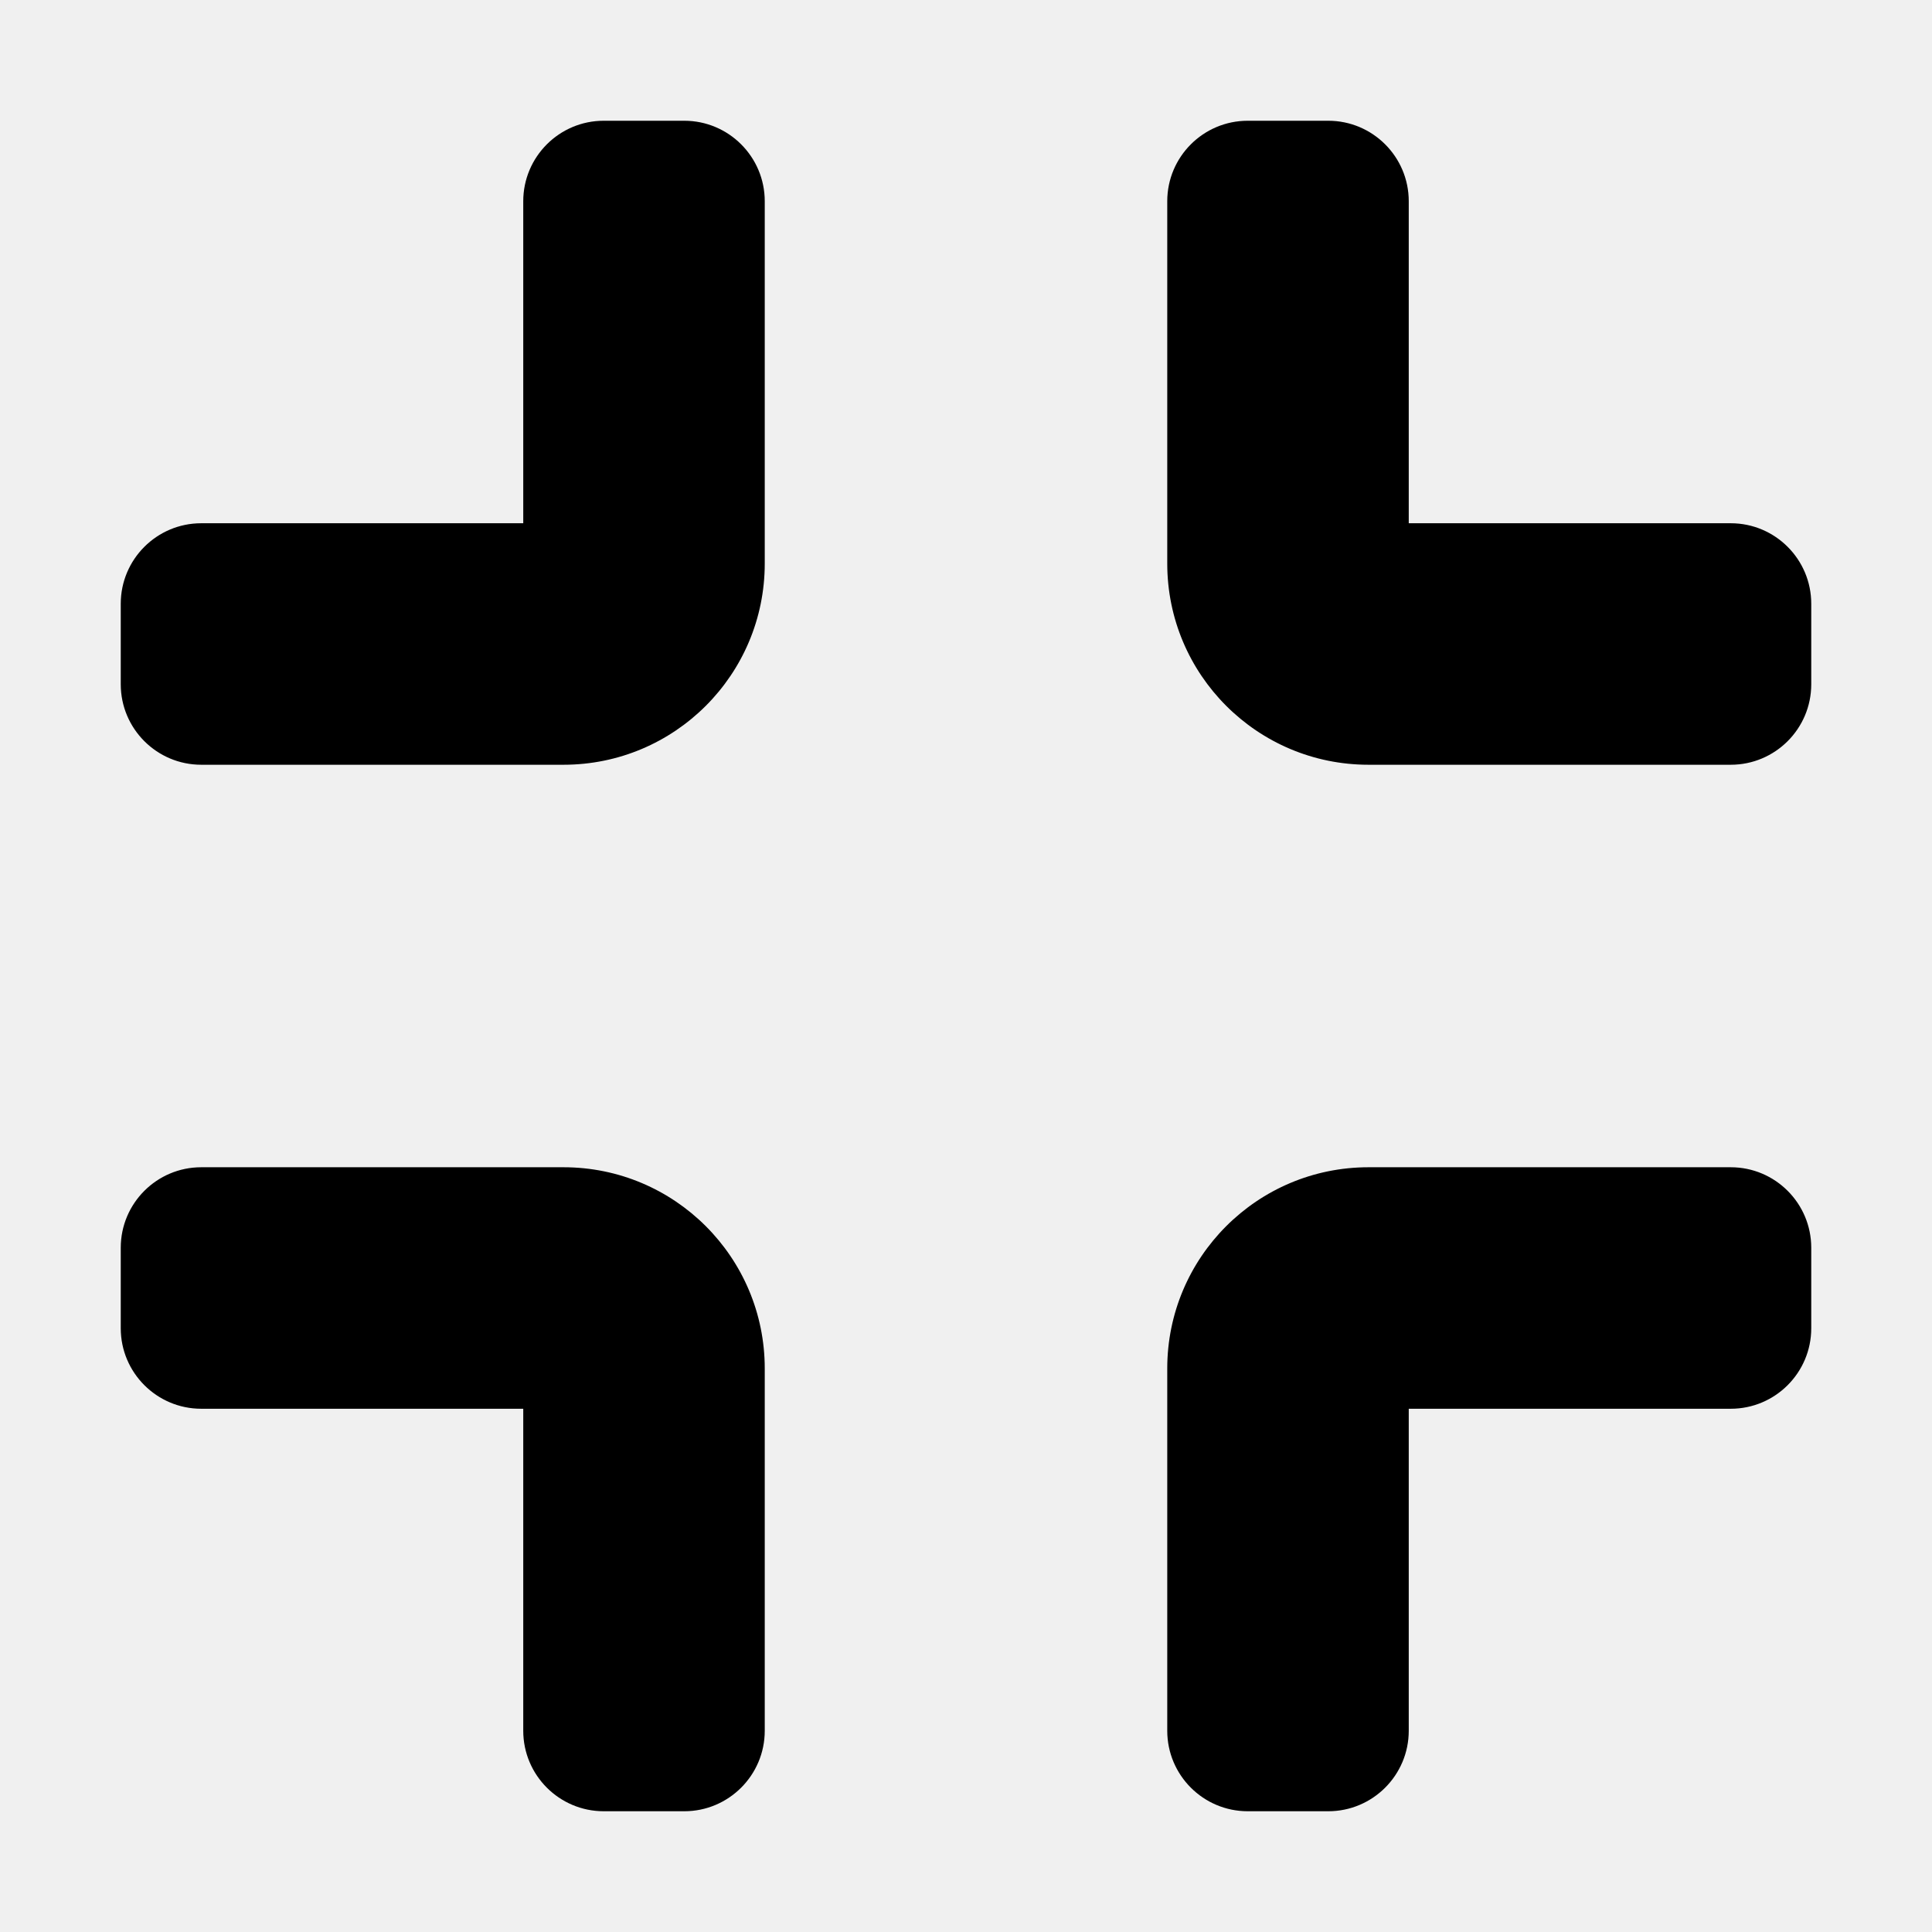
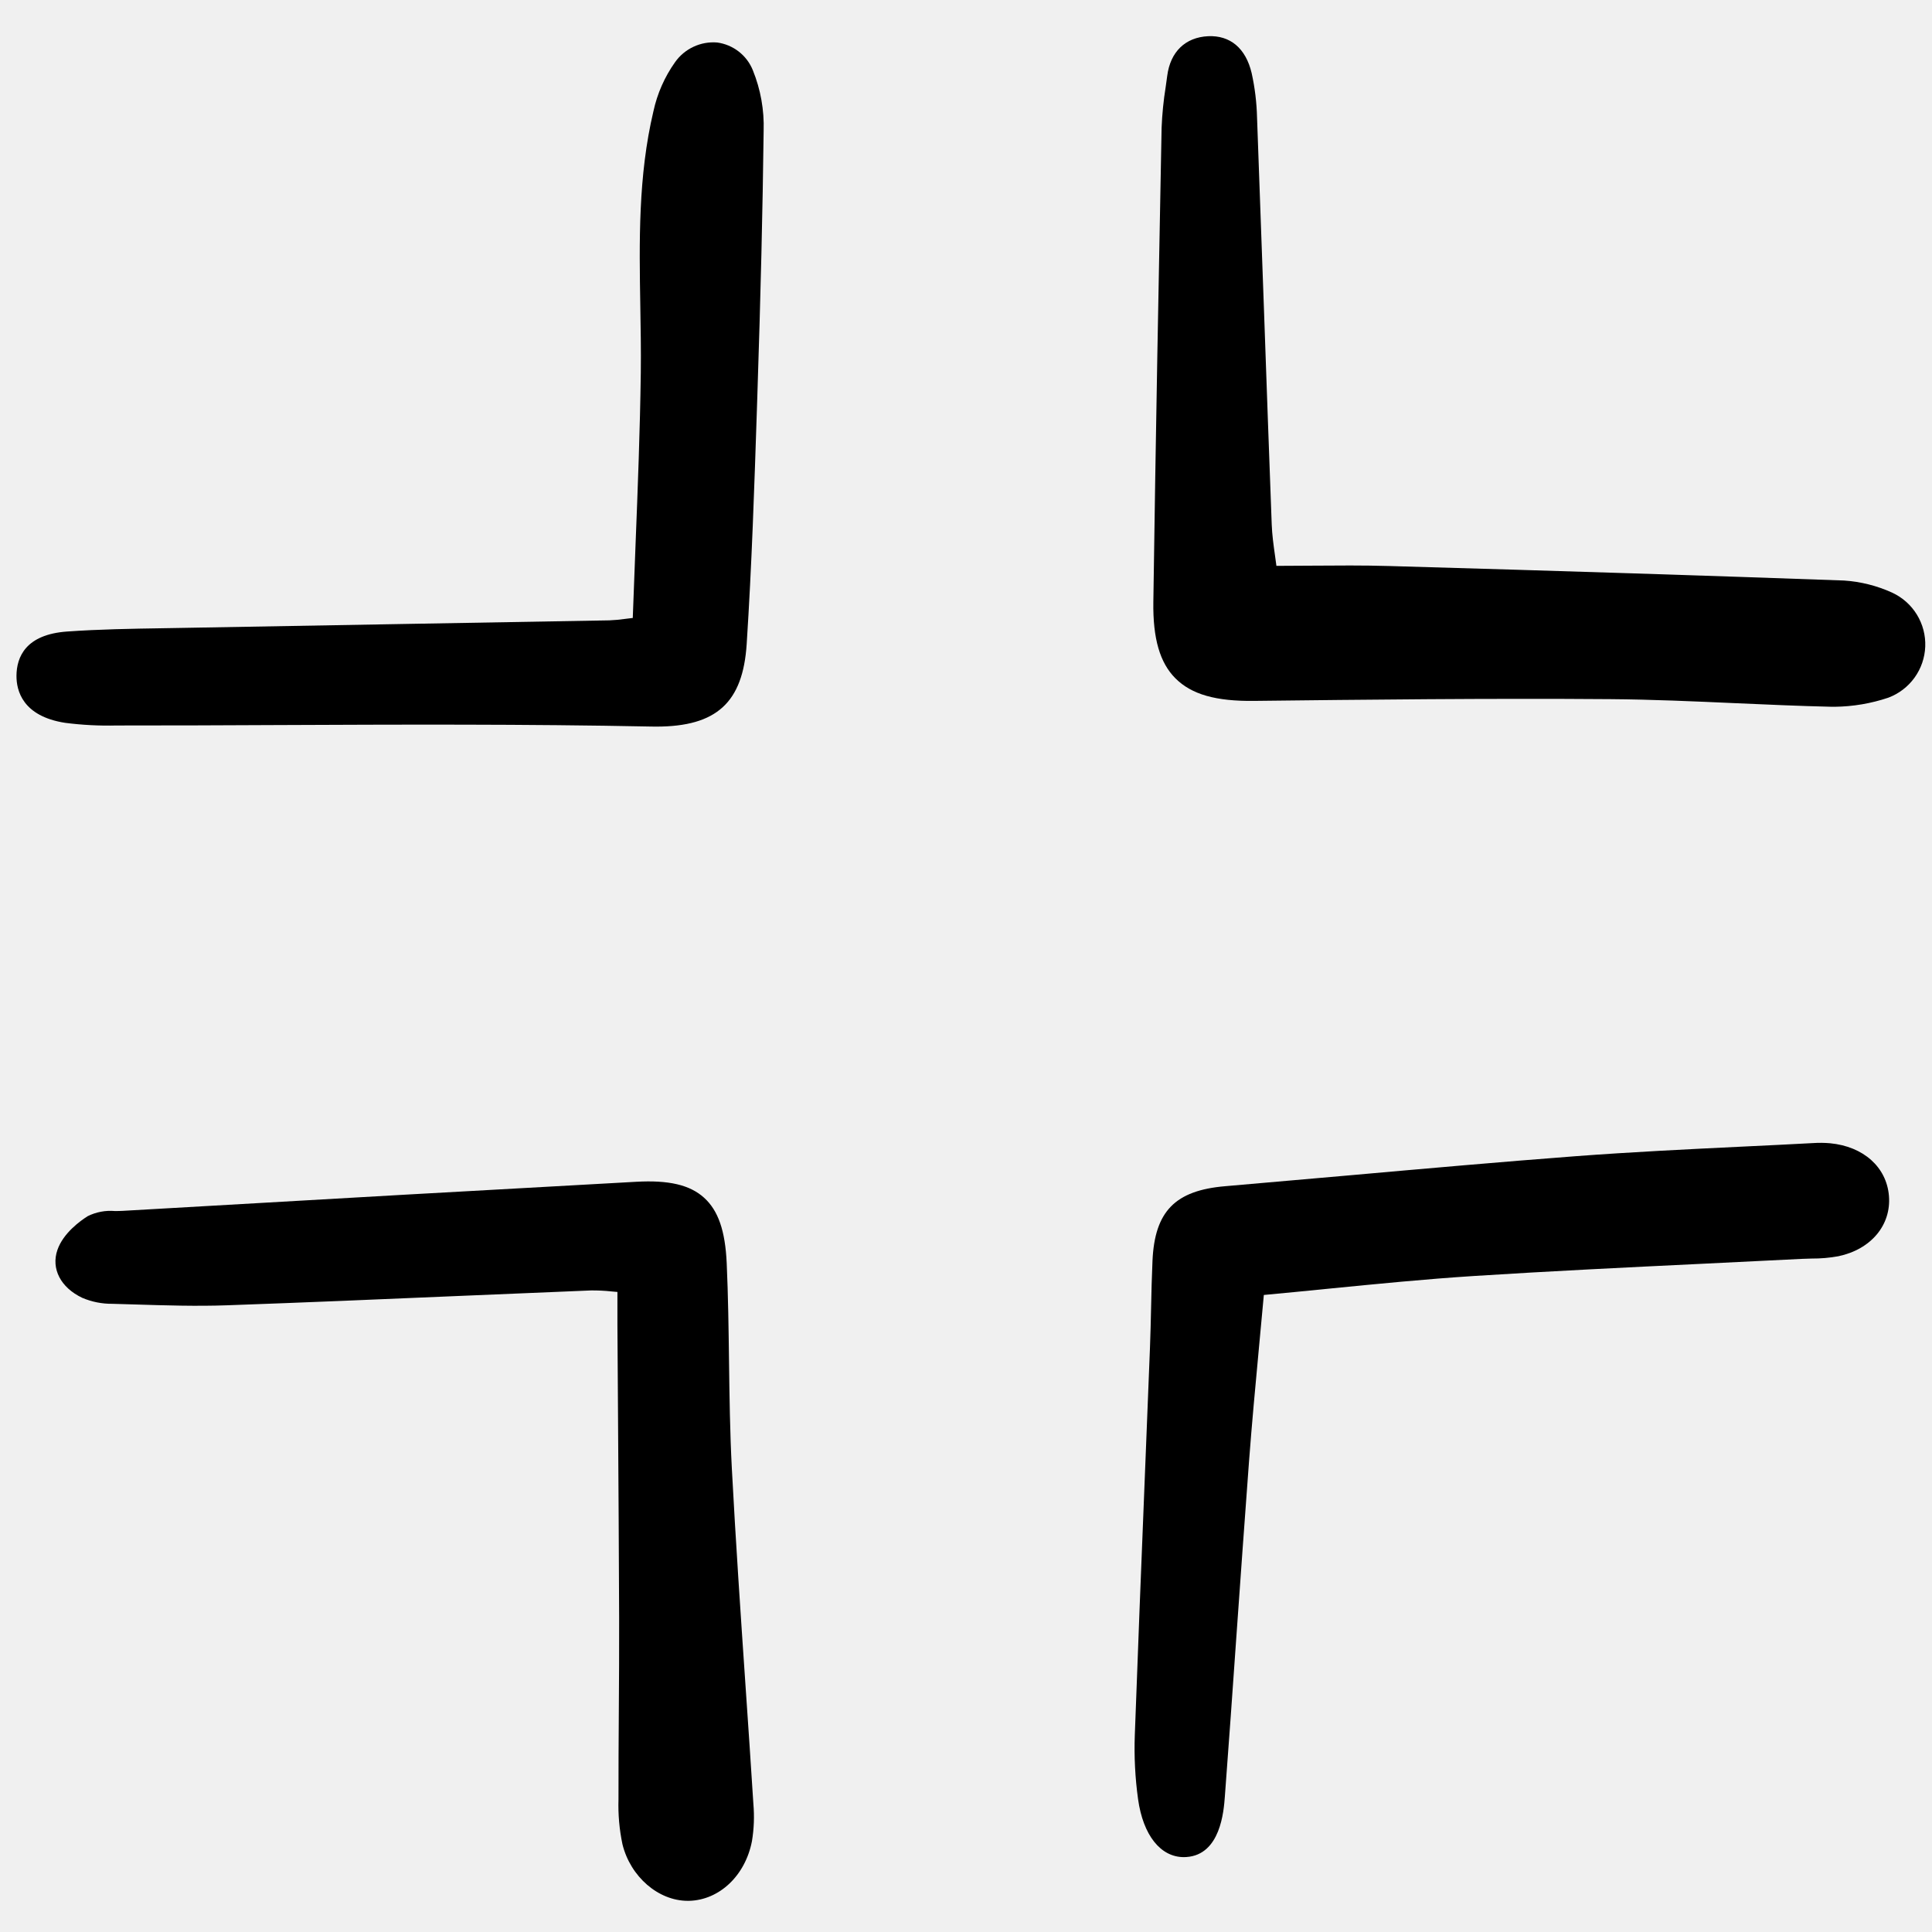
- <svg xmlns="http://www.w3.org/2000/svg" width="800px" height="800px" viewBox="0 0 24 24" fill="none">
-   <path d="M7 9.5C8.381 9.5 9.5 8.381 9.5 7V2.5C9.5 1.948 9.052 1.5 8.5 1.5H7.5C6.948 1.5 6.5 1.948 6.5 2.5V6.5H2.5C1.948 6.5 1.5 6.948 1.5 7.5V8.5C1.5 9.052 1.948 9.5 2.5 9.5H7Z" fill="#000000" />
-   <path d="M17 9.5C15.619 9.5 14.5 8.381 14.5 7V2.5C14.5 1.948 14.948 1.5 15.5 1.5H16.5C17.052 1.5 17.5 1.948 17.5 2.5V6.5H21.5C22.052 6.5 22.5 6.948 22.5 7.5V8.5C22.5 9.052 22.052 9.5 21.5 9.5H17Z" fill="#000000" />
-   <path d="M17 14.5C15.619 14.5 14.5 15.619 14.5 17V21.5C14.5 22.052 14.948 22.5 15.5 22.5H16.5C17.052 22.5 17.5 22.052 17.5 21.5V17.5H21.5C22.052 17.5 22.5 17.052 22.5 16.5V15.5C22.5 14.948 22.052 14.5 21.5 14.5H17Z" fill="#000000" />
-   <path d="M9.5 17C9.5 15.619 8.381 14.5 7 14.5H2.5C1.948 14.5 1.5 14.948 1.5 15.5V16.5C1.5 17.052 1.948 17.5 2.5 17.5H6.5V21.5C6.5 22.052 6.948 22.5 7.5 22.5H8.5C9.052 22.5 9.5 22.052 9.5 21.5V17Z" fill="#000000" />
+ <svg xmlns="http://www.w3.org/2000/svg" width="800px" height="800px" viewBox="0 -2.5 163 163" fill="none">
+   <g clip-path="url(#clip0)">
+     <path d="M159.647 47.504C158.363 46.918 156.983 46.571 155.575 46.478C144.206 46.069 132.017 45.679 117.212 45.255C115.028 45.19 112.842 45.209 110.531 45.225C109.609 45.232 108.665 45.239 107.689 45.241C107.652 44.953 107.613 44.671 107.574 44.396C107.443 43.474 107.324 42.603 107.293 41.75C107.071 35.812 106.857 29.871 106.65 23.927C106.455 18.425 106.256 12.923 106.055 7.42C106.025 6.157 105.873 4.9 105.6 3.667C105.104 1.565 103.786 0.47 101.925 0.554C99.999 0.651 98.742 1.869 98.477 3.897C98.436 4.209 98.392 4.521 98.347 4.835C98.164 5.974 98.049 7.123 98.003 8.276C97.773 20.098 97.509 34.097 97.306 48.29C97.262 51.365 97.853 53.41 99.166 54.727C100.518 56.083 102.574 56.678 105.848 56.633C115.105 56.527 125.596 56.407 135.874 56.486C139.382 56.513 142.953 56.672 146.405 56.826C149.073 56.944 151.828 57.067 154.544 57.129C154.629 57.129 154.714 57.129 154.8 57.129C156.336 57.111 157.86 56.852 159.317 56.362C160.203 56.029 160.972 55.442 161.526 54.674C162.08 53.906 162.395 52.991 162.43 52.044C162.466 51.098 162.22 50.162 161.725 49.355C161.23 48.547 160.507 47.904 159.648 47.506L159.647 47.504Z" fill="#000000" />
+     <path d="M19.181 107.624C25.653 107.395 32.23 107.115 38.59 106.843C42.351 106.683 46.113 106.526 49.874 106.372C50.449 106.367 51.024 106.395 51.596 106.457L52.091 106.5V107.015C52.091 107.806 52.091 108.546 52.091 109.285C52.106 111.904 52.124 114.523 52.143 117.141C52.182 122.751 52.213 128.361 52.236 133.969C52.244 136.617 52.227 139.265 52.209 141.912C52.193 144.377 52.176 146.842 52.181 149.308C52.141 150.581 52.254 151.853 52.516 153.099C53.19 155.838 55.545 157.87 58.025 157.87H58.133C60.698 157.809 62.883 155.736 63.442 152.831C63.613 151.792 63.653 150.735 63.561 149.686C63.35 146.373 63.13 143.061 62.9 139.749C62.49 133.738 62.068 127.521 61.745 121.405C61.586 118.389 61.545 115.309 61.506 112.331C61.471 109.623 61.434 106.822 61.311 104.066C61.186 101.332 60.595 99.631 59.403 98.551C58.21 97.471 56.434 97.049 53.659 97.206C40.666 97.921 27.676 98.656 14.688 99.41L10.334 99.659C10.126 99.671 9.908 99.672 9.689 99.673C8.902 99.605 8.111 99.754 7.403 100.104C6.798 100.485 5.338 101.524 4.845 102.953C4.297 104.542 5.117 106.128 6.936 106.994C7.739 107.337 8.604 107.509 9.477 107.5C10.114 107.517 10.752 107.536 11.389 107.556C13.939 107.635 16.58 107.718 19.181 107.624Z" fill="#000000" />
+     <path d="M9.844 58.708H10.192C14.545 58.708 18.898 58.696 23.253 58.672C33.65 58.629 44.397 58.584 54.964 58.798C55.102 58.8 55.238 58.802 55.371 58.802C60.46 58.802 62.676 56.763 62.996 51.845C63.425 45.224 63.647 38.482 63.861 31.963L63.897 30.852C64.179 22.285 64.347 15.194 64.427 8.539C64.484 6.79 64.174 5.048 63.516 3.427C63.267 2.806 62.857 2.263 62.33 1.852C61.802 1.441 61.175 1.177 60.512 1.086C59.827 1.029 59.139 1.152 58.516 1.442C57.892 1.732 57.355 2.179 56.958 2.739C56.073 3.985 55.45 5.398 55.128 6.891C53.835 12.346 53.932 17.925 54.022 23.321C54.053 25.171 54.087 27.084 54.063 28.957C53.998 33.787 53.814 38.533 53.616 43.558C53.538 45.565 53.461 47.59 53.386 49.636L52.757 49.713C52.312 49.778 51.864 49.82 51.415 49.838C45.684 49.942 39.953 50.043 34.221 50.141C27.938 50.251 21.654 50.362 15.372 50.475L13.745 50.503C11.096 50.545 8.356 50.589 5.663 50.781C2.15 51.03 1.401 52.948 1.39 54.513C1.382 55.756 1.902 57.924 5.489 58.484C6.933 58.67 8.389 58.745 9.844 58.708Z" fill="#000000" />
+     <path d="M154.405 93.955C153.928 93.913 153.448 93.908 152.969 93.94C150.983 94.046 148.995 94.145 147.007 94.238C142.4 94.46 137.638 94.693 132.957 95.045C126.646 95.524 120.244 96.093 114.049 96.644C110.488 96.961 106.926 97.273 103.364 97.579C99.141 97.937 97.421 99.701 97.234 103.873C97.174 105.193 97.144 106.533 97.116 107.829C97.091 108.957 97.065 110.085 97.021 111.21C96.873 114.993 96.723 118.776 96.569 122.558C96.289 129.541 95.999 136.763 95.743 143.867C95.676 145.685 95.769 147.505 96.019 149.306C96.446 152.34 97.915 154.183 99.88 154.183C99.95 154.183 100.02 154.183 100.091 154.175C102.973 153.986 103.247 150.299 103.338 149.087C103.673 144.598 103.997 140.107 104.308 135.616C104.655 130.684 105.011 125.753 105.376 120.823C105.621 117.572 105.921 114.359 106.238 110.957C106.368 109.579 106.498 108.181 106.628 106.754C108.447 106.585 110.237 106.411 111.995 106.234C116.262 105.813 120.292 105.414 124.376 105.152C130.787 104.742 137.313 104.427 143.625 104.122C146.424 103.987 149.221 103.849 152.018 103.709C152.295 103.695 152.573 103.689 152.852 103.682C153.606 103.687 154.359 103.622 155.101 103.487C157.857 102.907 159.571 100.858 159.367 98.39C159.166 95.971 157.219 94.224 154.405 93.955Z" fill="#000000" />
+   </g>
+   <defs>
+     <clipPath id="clip0">
+       <rect width="162" height="158" fill="white" transform="translate(0.777344)" />
+     </clipPath>
+   </defs>
</svg>
